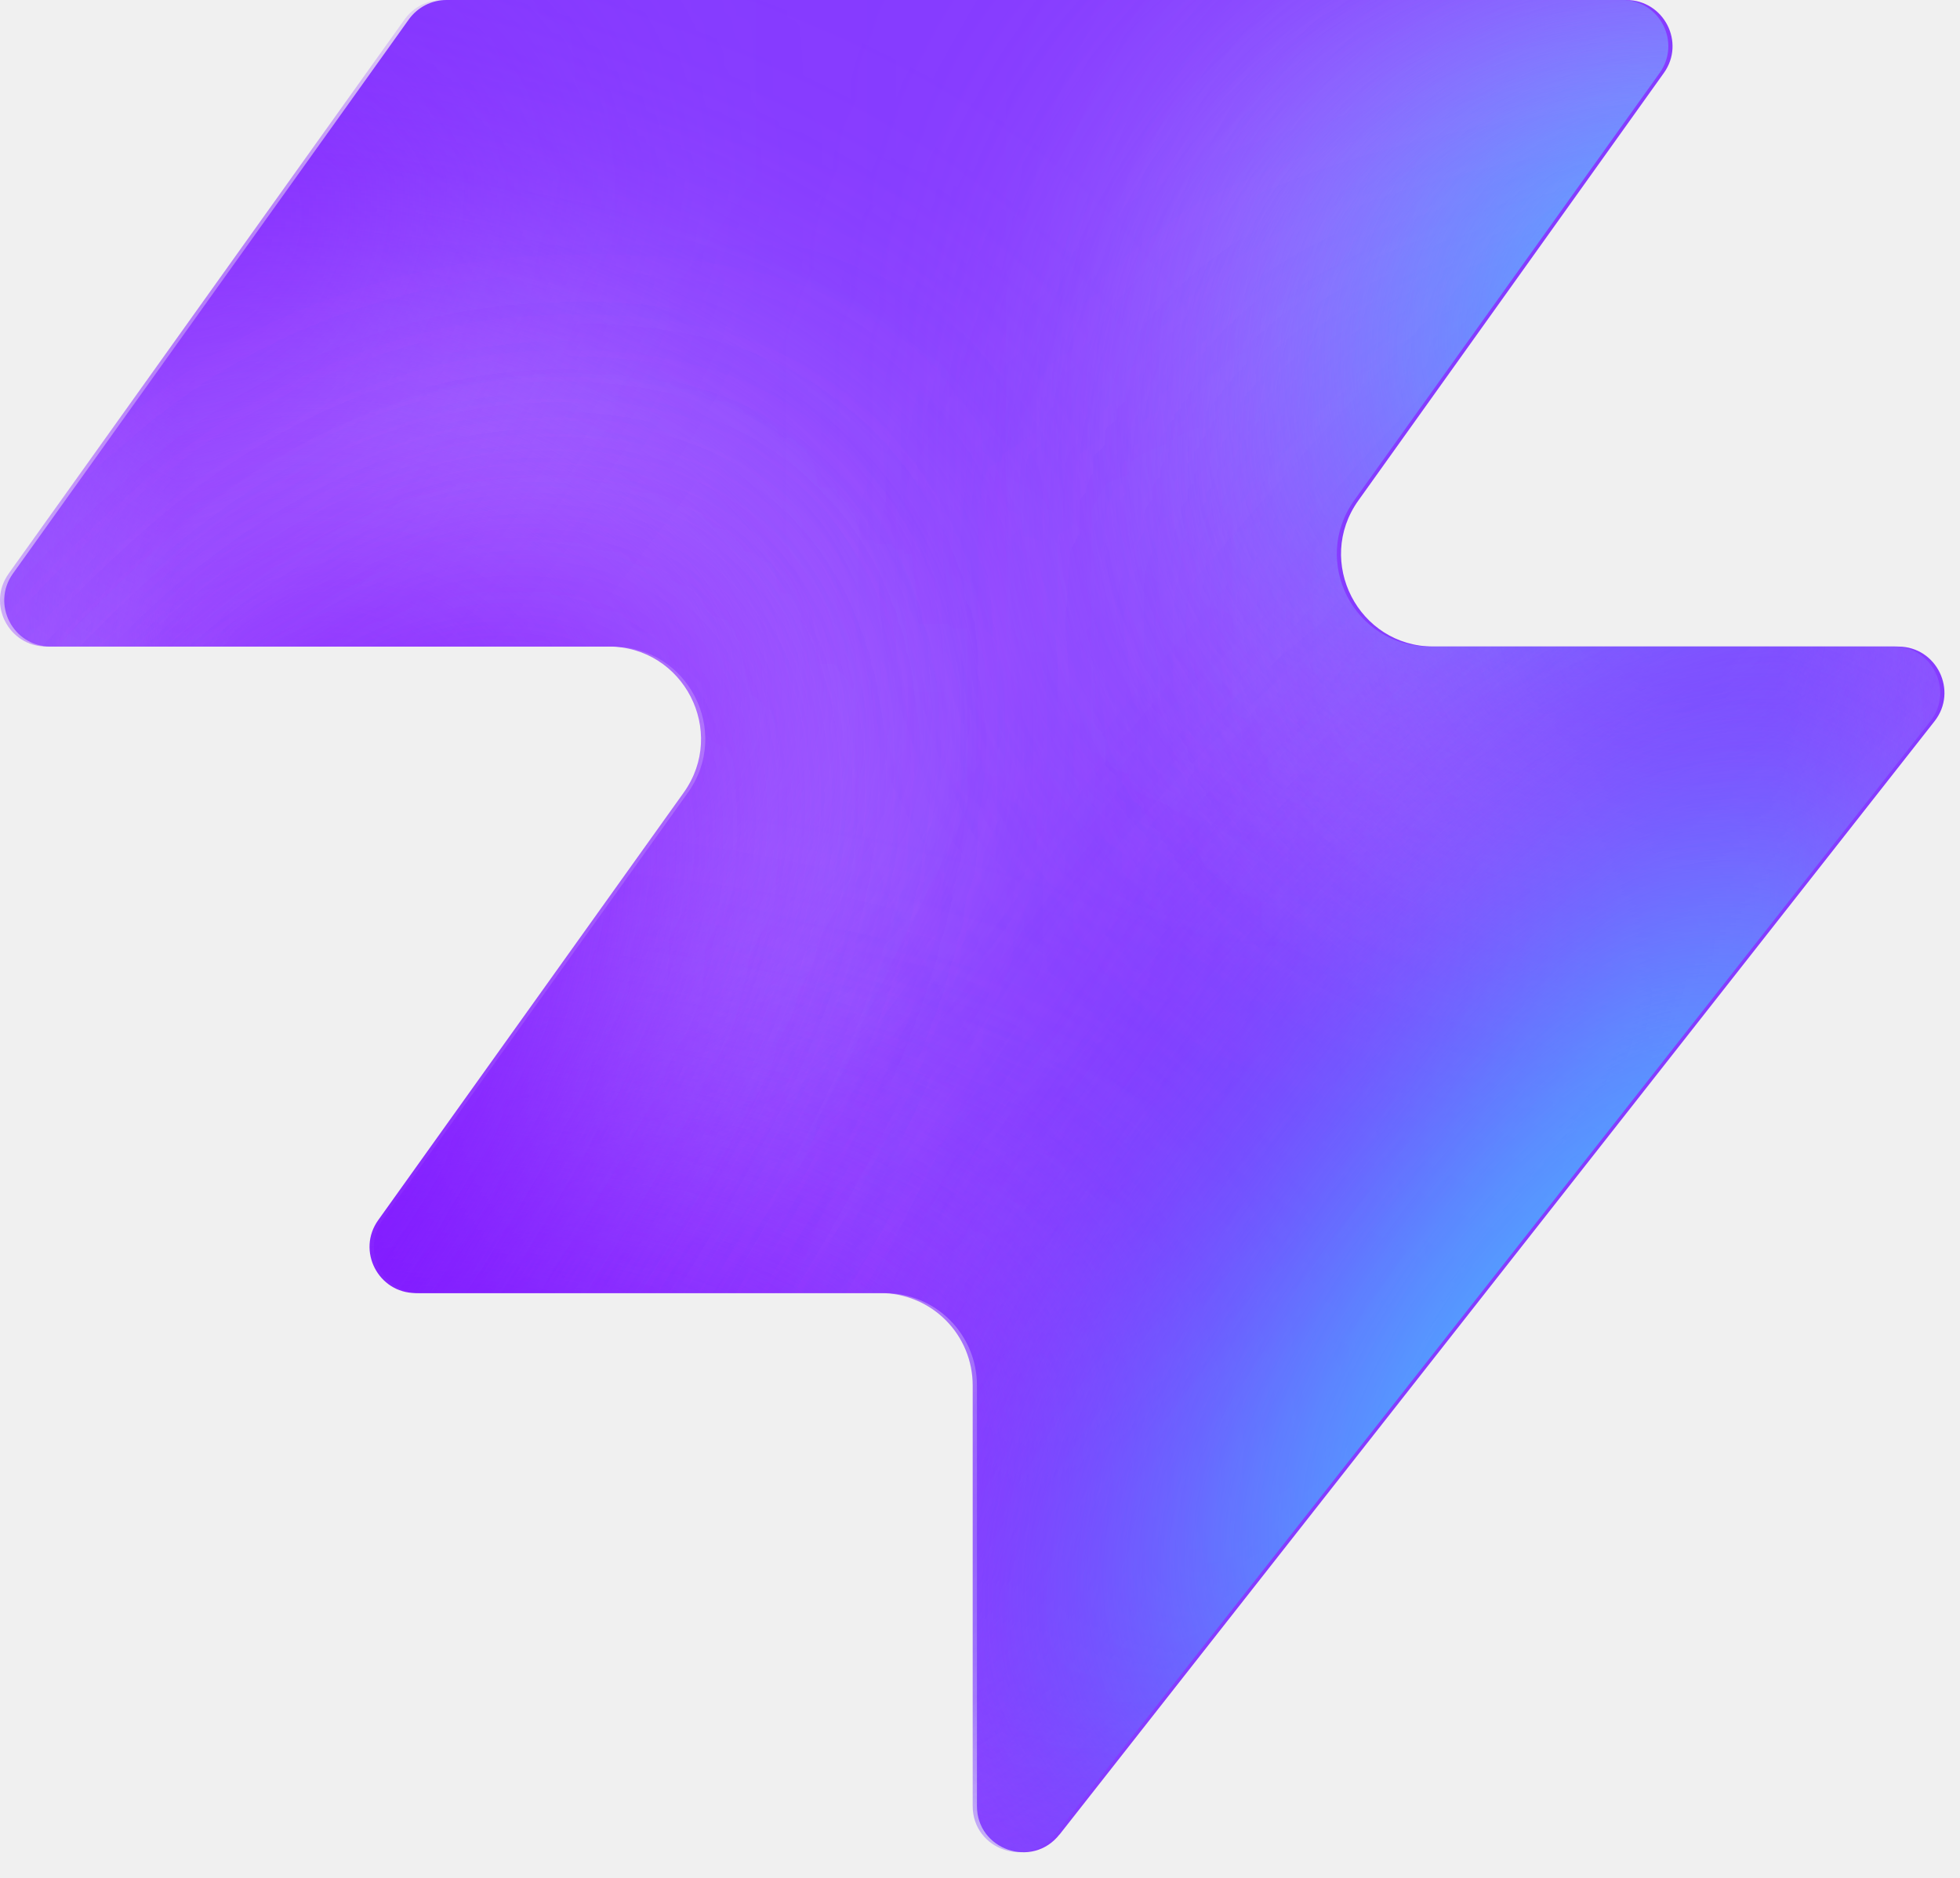
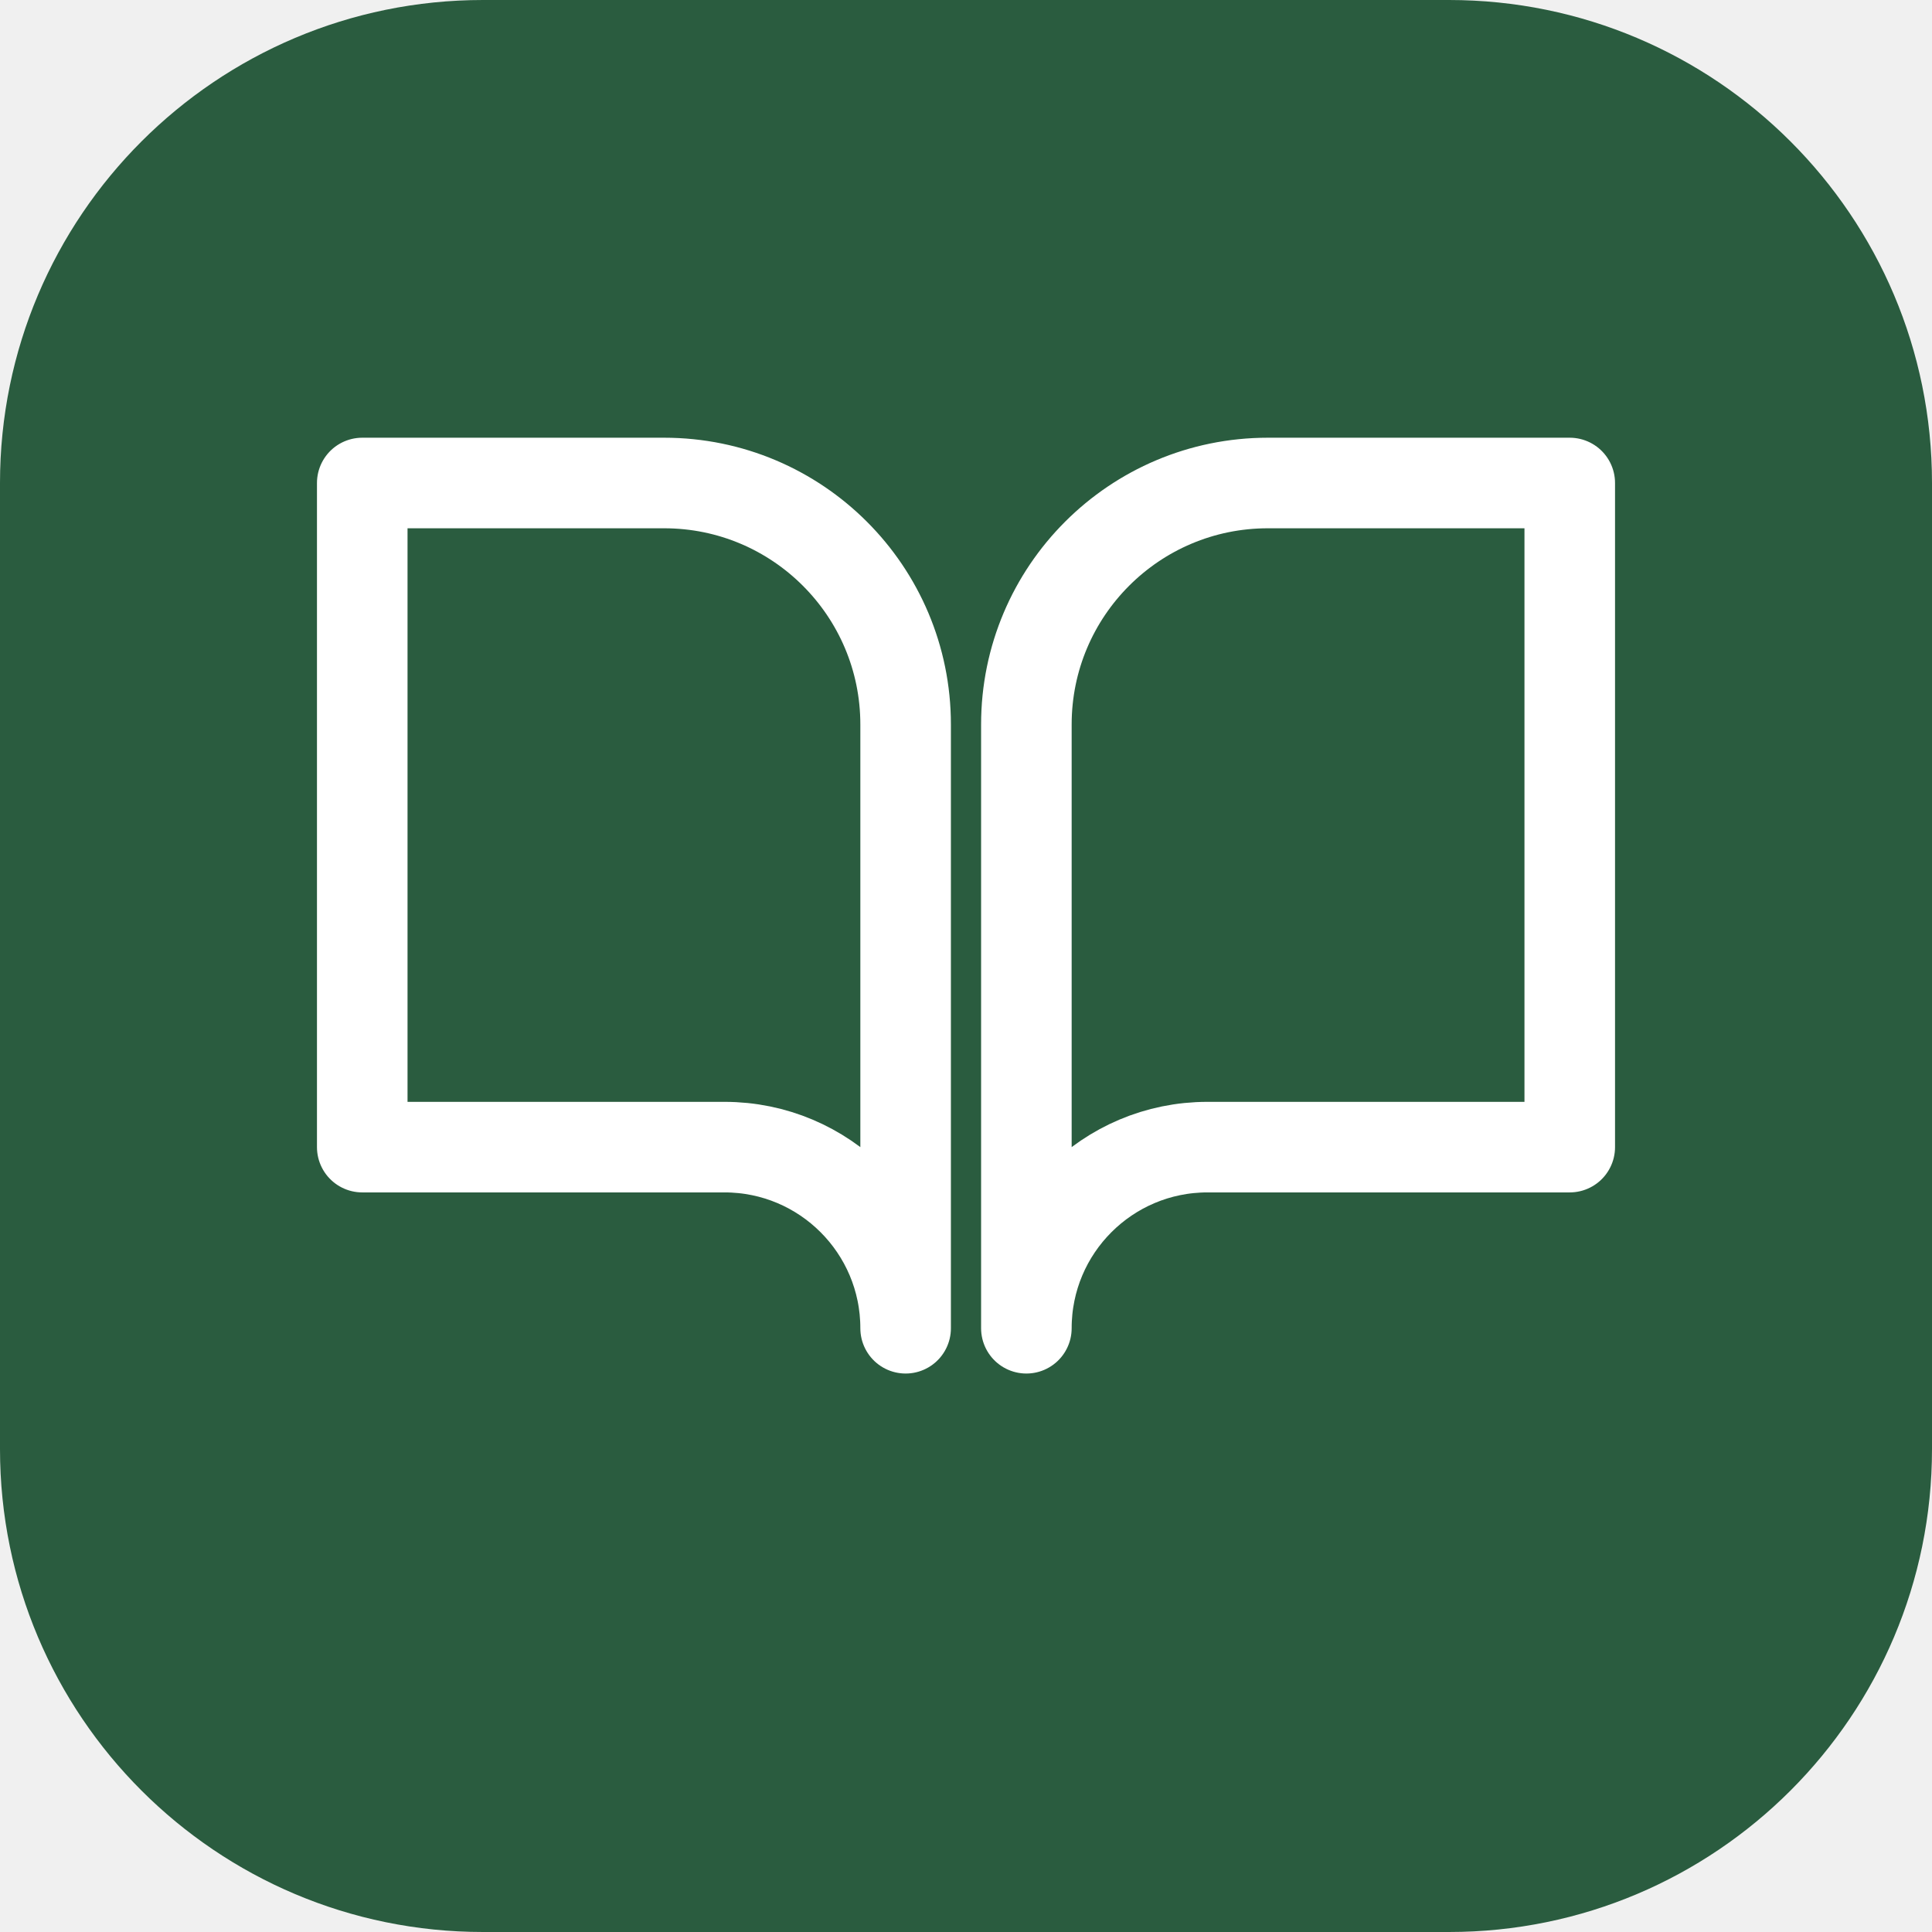
- <svg xmlns="http://www.w3.org/2000/svg" width="48" height="46" fill="none" viewBox="0 0 48 46">
-   <path fill="#863bff" d="M25.946 44.938c-.664.845-2.021.375-2.021-.698V33.937a2.26 2.26 0 0 0-2.262-2.262H10.287c-.92 0-1.456-1.04-.92-1.788l7.48-10.471c1.07-1.497 0-3.578-1.842-3.578H1.237c-.92 0-1.456-1.04-.92-1.788L10.013.474c.214-.297.556-.474.92-.474h28.894c.92 0 1.456 1.04.92 1.788l-7.48 10.471c-1.07 1.498 0 3.579 1.842 3.579h11.377c.943 0 1.473 1.088.89 1.83L25.947 44.94z" style="fill:#863bff;fill:color(display-p3 .525 .23 1);fill-opacity:1" />
-   <mask id="a" width="48" height="46" x="0" y="0" maskUnits="userSpaceOnUse" style="mask-type:alpha">
-     <path fill="#000" d="M25.842 44.938c-.664.844-2.021.375-2.021-.698V33.937a2.26 2.26 0 0 0-2.262-2.262H10.183c-.92 0-1.456-1.04-.92-1.788l7.48-10.471c1.07-1.498 0-3.579-1.842-3.579H1.133c-.92 0-1.456-1.04-.92-1.787L9.91.473c.214-.297.556-.474.92-.474h28.894c.92 0 1.456 1.04.92 1.788l-7.48 10.471c-1.07 1.498 0 3.578 1.842 3.578h11.377c.943 0 1.473 1.088.89 1.832L25.843 44.94z" style="fill:#000;fill-opacity:1" />
-   </mask>
-   <g mask="url(#a)">
-     <g filter="url(#b)">
-       <ellipse cx="5.508" cy="14.704" fill="#ede6ff" rx="5.508" ry="14.704" style="fill:#ede6ff;fill:color(display-p3 .927 .903 1);fill-opacity:1" transform="matrix(.00324 1 1 -.00324 -4.47 31.516)" />
-     </g>
-     <g filter="url(#c)">
-       <ellipse cx="10.399" cy="29.851" fill="#ede6ff" rx="10.399" ry="29.851" style="fill:#ede6ff;fill:color(display-p3 .927 .903 1);fill-opacity:1" transform="matrix(.00324 1 1 -.00324 -39.328 7.883)" />
-     </g>
-     <g filter="url(#d)">
-       <ellipse cx="5.508" cy="30.487" fill="#7e14ff" rx="5.508" ry="30.487" style="fill:#7e14ff;fill:color(display-p3 .492 .077 1);fill-opacity:1" transform="rotate(89.814 -25.913 -14.639)scale(1 -1)" />
-     </g>
-     <g filter="url(#e)">
-       <ellipse cx="5.508" cy="30.599" fill="#7e14ff" rx="5.508" ry="30.599" style="fill:#7e14ff;fill:color(display-p3 .492 .077 1);fill-opacity:1" transform="rotate(89.814 -32.644 -3.334)scale(1 -1)" />
-     </g>
-     <g filter="url(#f)">
-       <ellipse cx="5.508" cy="30.599" fill="#7e14ff" rx="5.508" ry="30.599" style="fill:#7e14ff;fill:color(display-p3 .492 .077 1);fill-opacity:1" transform="matrix(.00324 1 1 -.00324 -34.34 30.47)" />
-     </g>
-     <g filter="url(#g)">
-       <ellipse cx="14.072" cy="22.078" fill="#ede6ff" rx="14.072" ry="22.078" style="fill:#ede6ff;fill:color(display-p3 .927 .903 1);fill-opacity:1" transform="rotate(93.35 24.506 48.493)scale(-1 1)" />
-     </g>
-     <g filter="url(#h)">
-       <ellipse cx="3.47" cy="21.501" fill="#7e14ff" rx="3.47" ry="21.501" style="fill:#7e14ff;fill:color(display-p3 .492 .077 1);fill-opacity:1" transform="rotate(89.009 28.708 47.59)scale(-1 1)" />
-     </g>
-     <g filter="url(#i)">
-       <ellipse cx="3.47" cy="21.501" fill="#7e14ff" rx="3.47" ry="21.501" style="fill:#7e14ff;fill:color(display-p3 .492 .077 1);fill-opacity:1" transform="rotate(89.009 28.708 47.59)scale(-1 1)" />
-     </g>
-     <g filter="url(#j)">
-       <ellipse cx=".387" cy="8.972" fill="#7e14ff" rx="4.407" ry="29.108" style="fill:#7e14ff;fill:color(display-p3 .492 .077 1);fill-opacity:1" transform="rotate(39.51 .387 8.972)" />
-     </g>
-     <g filter="url(#k)">
-       <ellipse cx="47.523" cy="-6.092" fill="#7e14ff" rx="4.407" ry="29.108" style="fill:#7e14ff;fill:color(display-p3 .492 .077 1);fill-opacity:1" transform="rotate(37.892 47.523 -6.092)" />
-     </g>
-     <g filter="url(#l)">
-       <ellipse cx="41.412" cy="6.333" fill="#47bfff" rx="5.971" ry="9.665" style="fill:#47bfff;fill:color(display-p3 .28 .748 1);fill-opacity:1" transform="rotate(37.892 41.412 6.333)" />
-     </g>
-     <g filter="url(#m)">
-       <ellipse cx="-1.879" cy="38.332" fill="#7e14ff" rx="4.407" ry="29.108" style="fill:#7e14ff;fill:color(display-p3 .492 .077 1);fill-opacity:1" transform="rotate(37.892 -1.88 38.332)" />
-     </g>
-     <g filter="url(#n)">
-       <ellipse cx="-1.879" cy="38.332" fill="#7e14ff" rx="4.407" ry="29.108" style="fill:#7e14ff;fill:color(display-p3 .492 .077 1);fill-opacity:1" transform="rotate(37.892 -1.88 38.332)" />
-     </g>
-     <g filter="url(#o)">
-       <ellipse cx="35.651" cy="29.907" fill="#7e14ff" rx="4.407" ry="29.108" style="fill:#7e14ff;fill:color(display-p3 .492 .077 1);fill-opacity:1" transform="rotate(37.892 35.651 29.907)" />
-     </g>
-     <g filter="url(#p)">
-       <ellipse cx="38.418" cy="32.4" fill="#47bfff" rx="5.971" ry="15.297" style="fill:#47bfff;fill:color(display-p3 .28 .748 1);fill-opacity:1" transform="rotate(37.892 38.418 32.4)" />
-     </g>
-   </g>
-   <defs>
-     <filter id="b" width="60.045" height="41.654" x="-19.77" y="16.149" color-interpolation-filters="sRGB" filterUnits="userSpaceOnUse">
-       <feFlood flood-opacity="0" result="BackgroundImageFix" />
-       <feBlend in="SourceGraphic" in2="BackgroundImageFix" result="shape" />
-       <feGaussianBlur result="effect1_foregroundBlur_2002_17158" stdDeviation="7.659" />
-     </filter>
-     <filter id="c" width="90.34" height="51.437" x="-54.613" y="-7.533" color-interpolation-filters="sRGB" filterUnits="userSpaceOnUse">
-       <feFlood flood-opacity="0" result="BackgroundImageFix" />
-       <feBlend in="SourceGraphic" in2="BackgroundImageFix" result="shape" />
-       <feGaussianBlur result="effect1_foregroundBlur_2002_17158" stdDeviation="7.659" />
-     </filter>
-     <filter id="d" width="79.355" height="29.4" x="-49.64" y="2.03" color-interpolation-filters="sRGB" filterUnits="userSpaceOnUse">
-       <feFlood flood-opacity="0" result="BackgroundImageFix" />
-       <feBlend in="SourceGraphic" in2="BackgroundImageFix" result="shape" />
-       <feGaussianBlur result="effect1_foregroundBlur_2002_17158" stdDeviation="4.596" />
-     </filter>
-     <filter id="e" width="79.579" height="29.4" x="-45.045" y="20.029" color-interpolation-filters="sRGB" filterUnits="userSpaceOnUse">
-       <feFlood flood-opacity="0" result="BackgroundImageFix" />
-       <feBlend in="SourceGraphic" in2="BackgroundImageFix" result="shape" />
-       <feGaussianBlur result="effect1_foregroundBlur_2002_17158" stdDeviation="4.596" />
-     </filter>
-     <filter id="f" width="79.579" height="29.4" x="-43.513" y="21.178" color-interpolation-filters="sRGB" filterUnits="userSpaceOnUse">
-       <feFlood flood-opacity="0" result="BackgroundImageFix" />
-       <feBlend in="SourceGraphic" in2="BackgroundImageFix" result="shape" />
-       <feGaussianBlur result="effect1_foregroundBlur_2002_17158" stdDeviation="4.596" />
-     </filter>
-     <filter id="g" width="74.749" height="58.852" x="15.756" y="-17.901" color-interpolation-filters="sRGB" filterUnits="userSpaceOnUse">
-       <feFlood flood-opacity="0" result="BackgroundImageFix" />
-       <feBlend in="SourceGraphic" in2="BackgroundImageFix" result="shape" />
-       <feGaussianBlur result="effect1_foregroundBlur_2002_17158" stdDeviation="7.659" />
-     </filter>
-     <filter id="h" width="61.377" height="25.362" x="23.548" y="2.284" color-interpolation-filters="sRGB" filterUnits="userSpaceOnUse">
-       <feFlood flood-opacity="0" result="BackgroundImageFix" />
-       <feBlend in="SourceGraphic" in2="BackgroundImageFix" result="shape" />
-       <feGaussianBlur result="effect1_foregroundBlur_2002_17158" stdDeviation="4.596" />
-     </filter>
-     <filter id="i" width="61.377" height="25.362" x="23.548" y="2.284" color-interpolation-filters="sRGB" filterUnits="userSpaceOnUse">
-       <feFlood flood-opacity="0" result="BackgroundImageFix" />
-       <feBlend in="SourceGraphic" in2="BackgroundImageFix" result="shape" />
-       <feGaussianBlur result="effect1_foregroundBlur_2002_17158" stdDeviation="4.596" />
-     </filter>
-     <filter id="j" width="56.045" height="63.649" x="-27.636" y="-22.853" color-interpolation-filters="sRGB" filterUnits="userSpaceOnUse">
-       <feFlood flood-opacity="0" result="BackgroundImageFix" />
-       <feBlend in="SourceGraphic" in2="BackgroundImageFix" result="shape" />
-       <feGaussianBlur result="effect1_foregroundBlur_2002_17158" stdDeviation="4.596" />
-     </filter>
-     <filter id="k" width="54.814" height="64.646" x="20.116" y="-38.415" color-interpolation-filters="sRGB" filterUnits="userSpaceOnUse">
-       <feFlood flood-opacity="0" result="BackgroundImageFix" />
-       <feBlend in="SourceGraphic" in2="BackgroundImageFix" result="shape" />
-       <feGaussianBlur result="effect1_foregroundBlur_2002_17158" stdDeviation="4.596" />
-     </filter>
-     <filter id="l" width="33.541" height="35.313" x="24.641" y="-11.323" color-interpolation-filters="sRGB" filterUnits="userSpaceOnUse">
-       <feFlood flood-opacity="0" result="BackgroundImageFix" />
-       <feBlend in="SourceGraphic" in2="BackgroundImageFix" result="shape" />
-       <feGaussianBlur result="effect1_foregroundBlur_2002_17158" stdDeviation="4.596" />
-     </filter>
-     <filter id="m" width="54.814" height="64.646" x="-29.286" y="6.009" color-interpolation-filters="sRGB" filterUnits="userSpaceOnUse">
-       <feFlood flood-opacity="0" result="BackgroundImageFix" />
-       <feBlend in="SourceGraphic" in2="BackgroundImageFix" result="shape" />
-       <feGaussianBlur result="effect1_foregroundBlur_2002_17158" stdDeviation="4.596" />
-     </filter>
-     <filter id="n" width="54.814" height="64.646" x="-29.286" y="6.009" color-interpolation-filters="sRGB" filterUnits="userSpaceOnUse">
-       <feFlood flood-opacity="0" result="BackgroundImageFix" />
-       <feBlend in="SourceGraphic" in2="BackgroundImageFix" result="shape" />
-       <feGaussianBlur result="effect1_foregroundBlur_2002_17158" stdDeviation="4.596" />
-     </filter>
-     <filter id="o" width="54.814" height="64.646" x="8.244" y="-2.416" color-interpolation-filters="sRGB" filterUnits="userSpaceOnUse">
-       <feFlood flood-opacity="0" result="BackgroundImageFix" />
-       <feBlend in="SourceGraphic" in2="BackgroundImageFix" result="shape" />
-       <feGaussianBlur result="effect1_foregroundBlur_2002_17158" stdDeviation="4.596" />
-     </filter>
-     <filter id="p" width="39.409" height="43.623" x="18.713" y="10.588" color-interpolation-filters="sRGB" filterUnits="userSpaceOnUse">
-       <feFlood flood-opacity="0" result="BackgroundImageFix" />
-       <feBlend in="SourceGraphic" in2="BackgroundImageFix" result="shape" />
-       <feGaussianBlur result="effect1_foregroundBlur_2002_17158" stdDeviation="4.596" />
-     </filter>
-   </defs>
+ <svg xmlns="http://www.w3.org/2000/svg" viewBox="0 0 32 32">
+   <rect width="32" height="32" rx="8" fill="#2a5c3f" />
+   <path d="M6 8h5a4 4 0 0 1 4 4v10a3 3 0 0 0-3-3H6V8z" fill="none" stroke="white" stroke-width="1.5" stroke-linecap="round" stroke-linejoin="round" />
+   <path d="M26 8h-5a4 4 0 0 0-4 4v10a3 3 0 0 1 3-3h6V8z" fill="none" stroke="white" stroke-width="1.5" stroke-linecap="round" stroke-linejoin="round" />
</svg>
